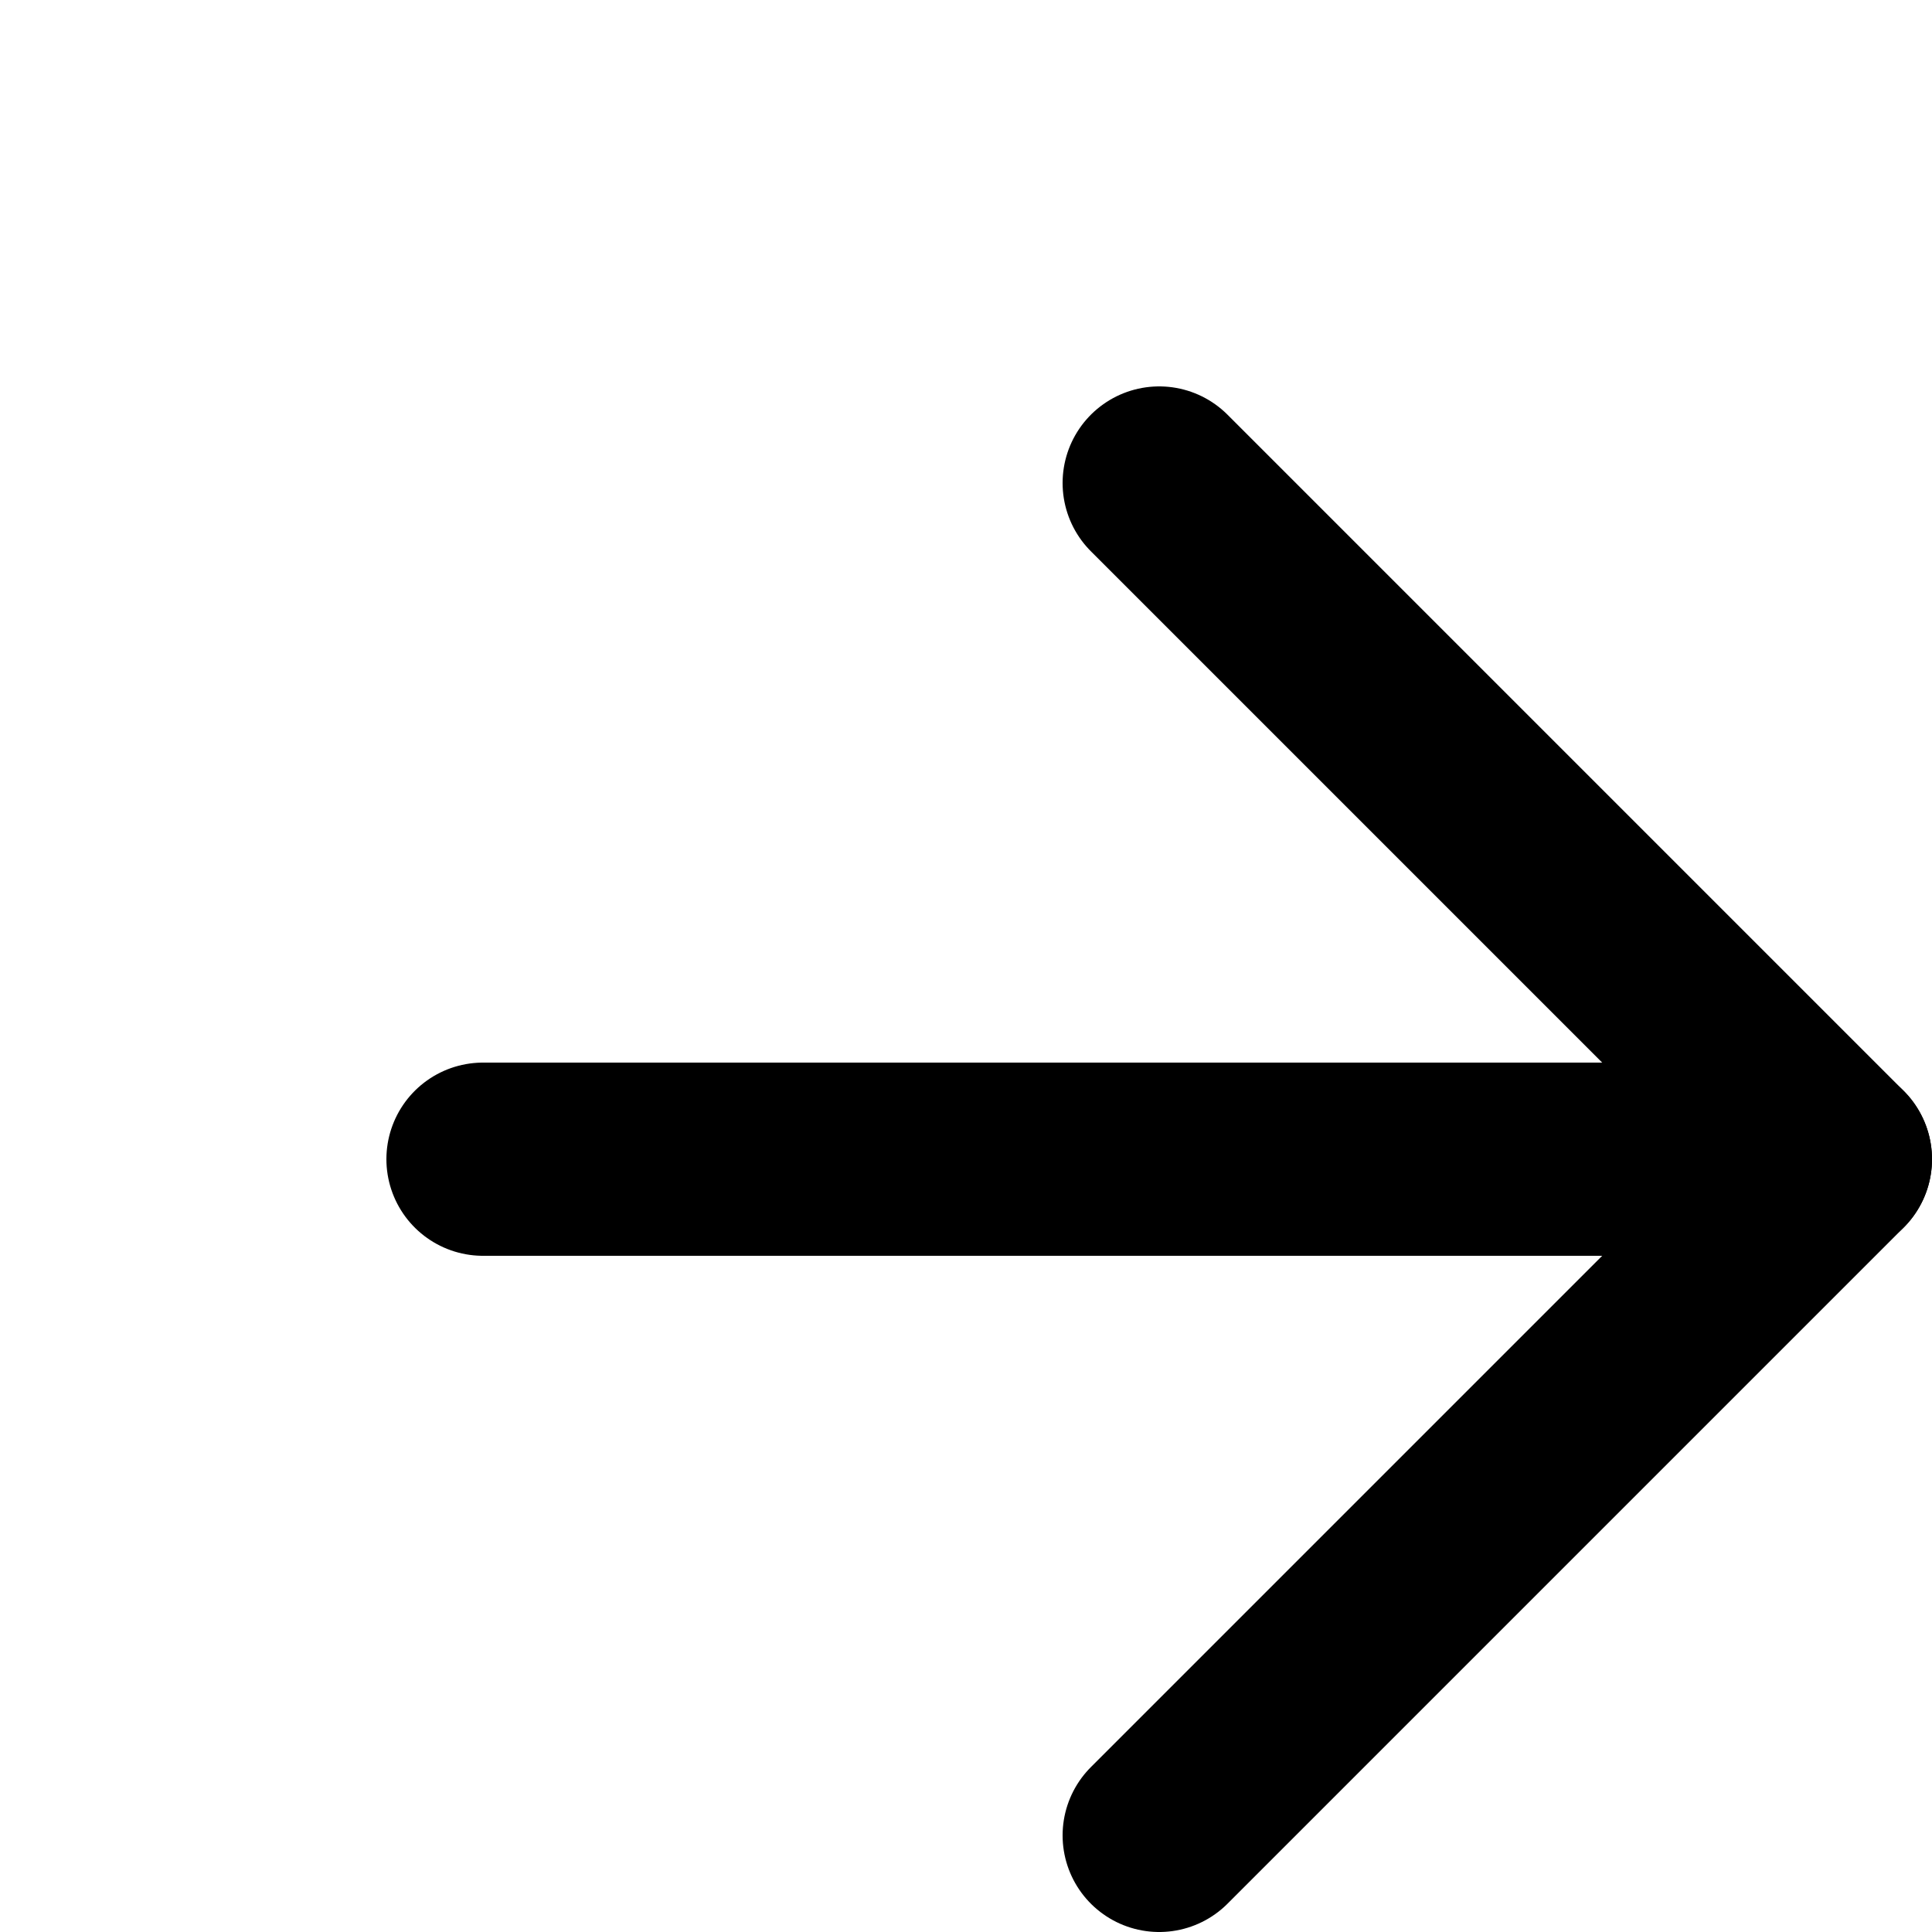
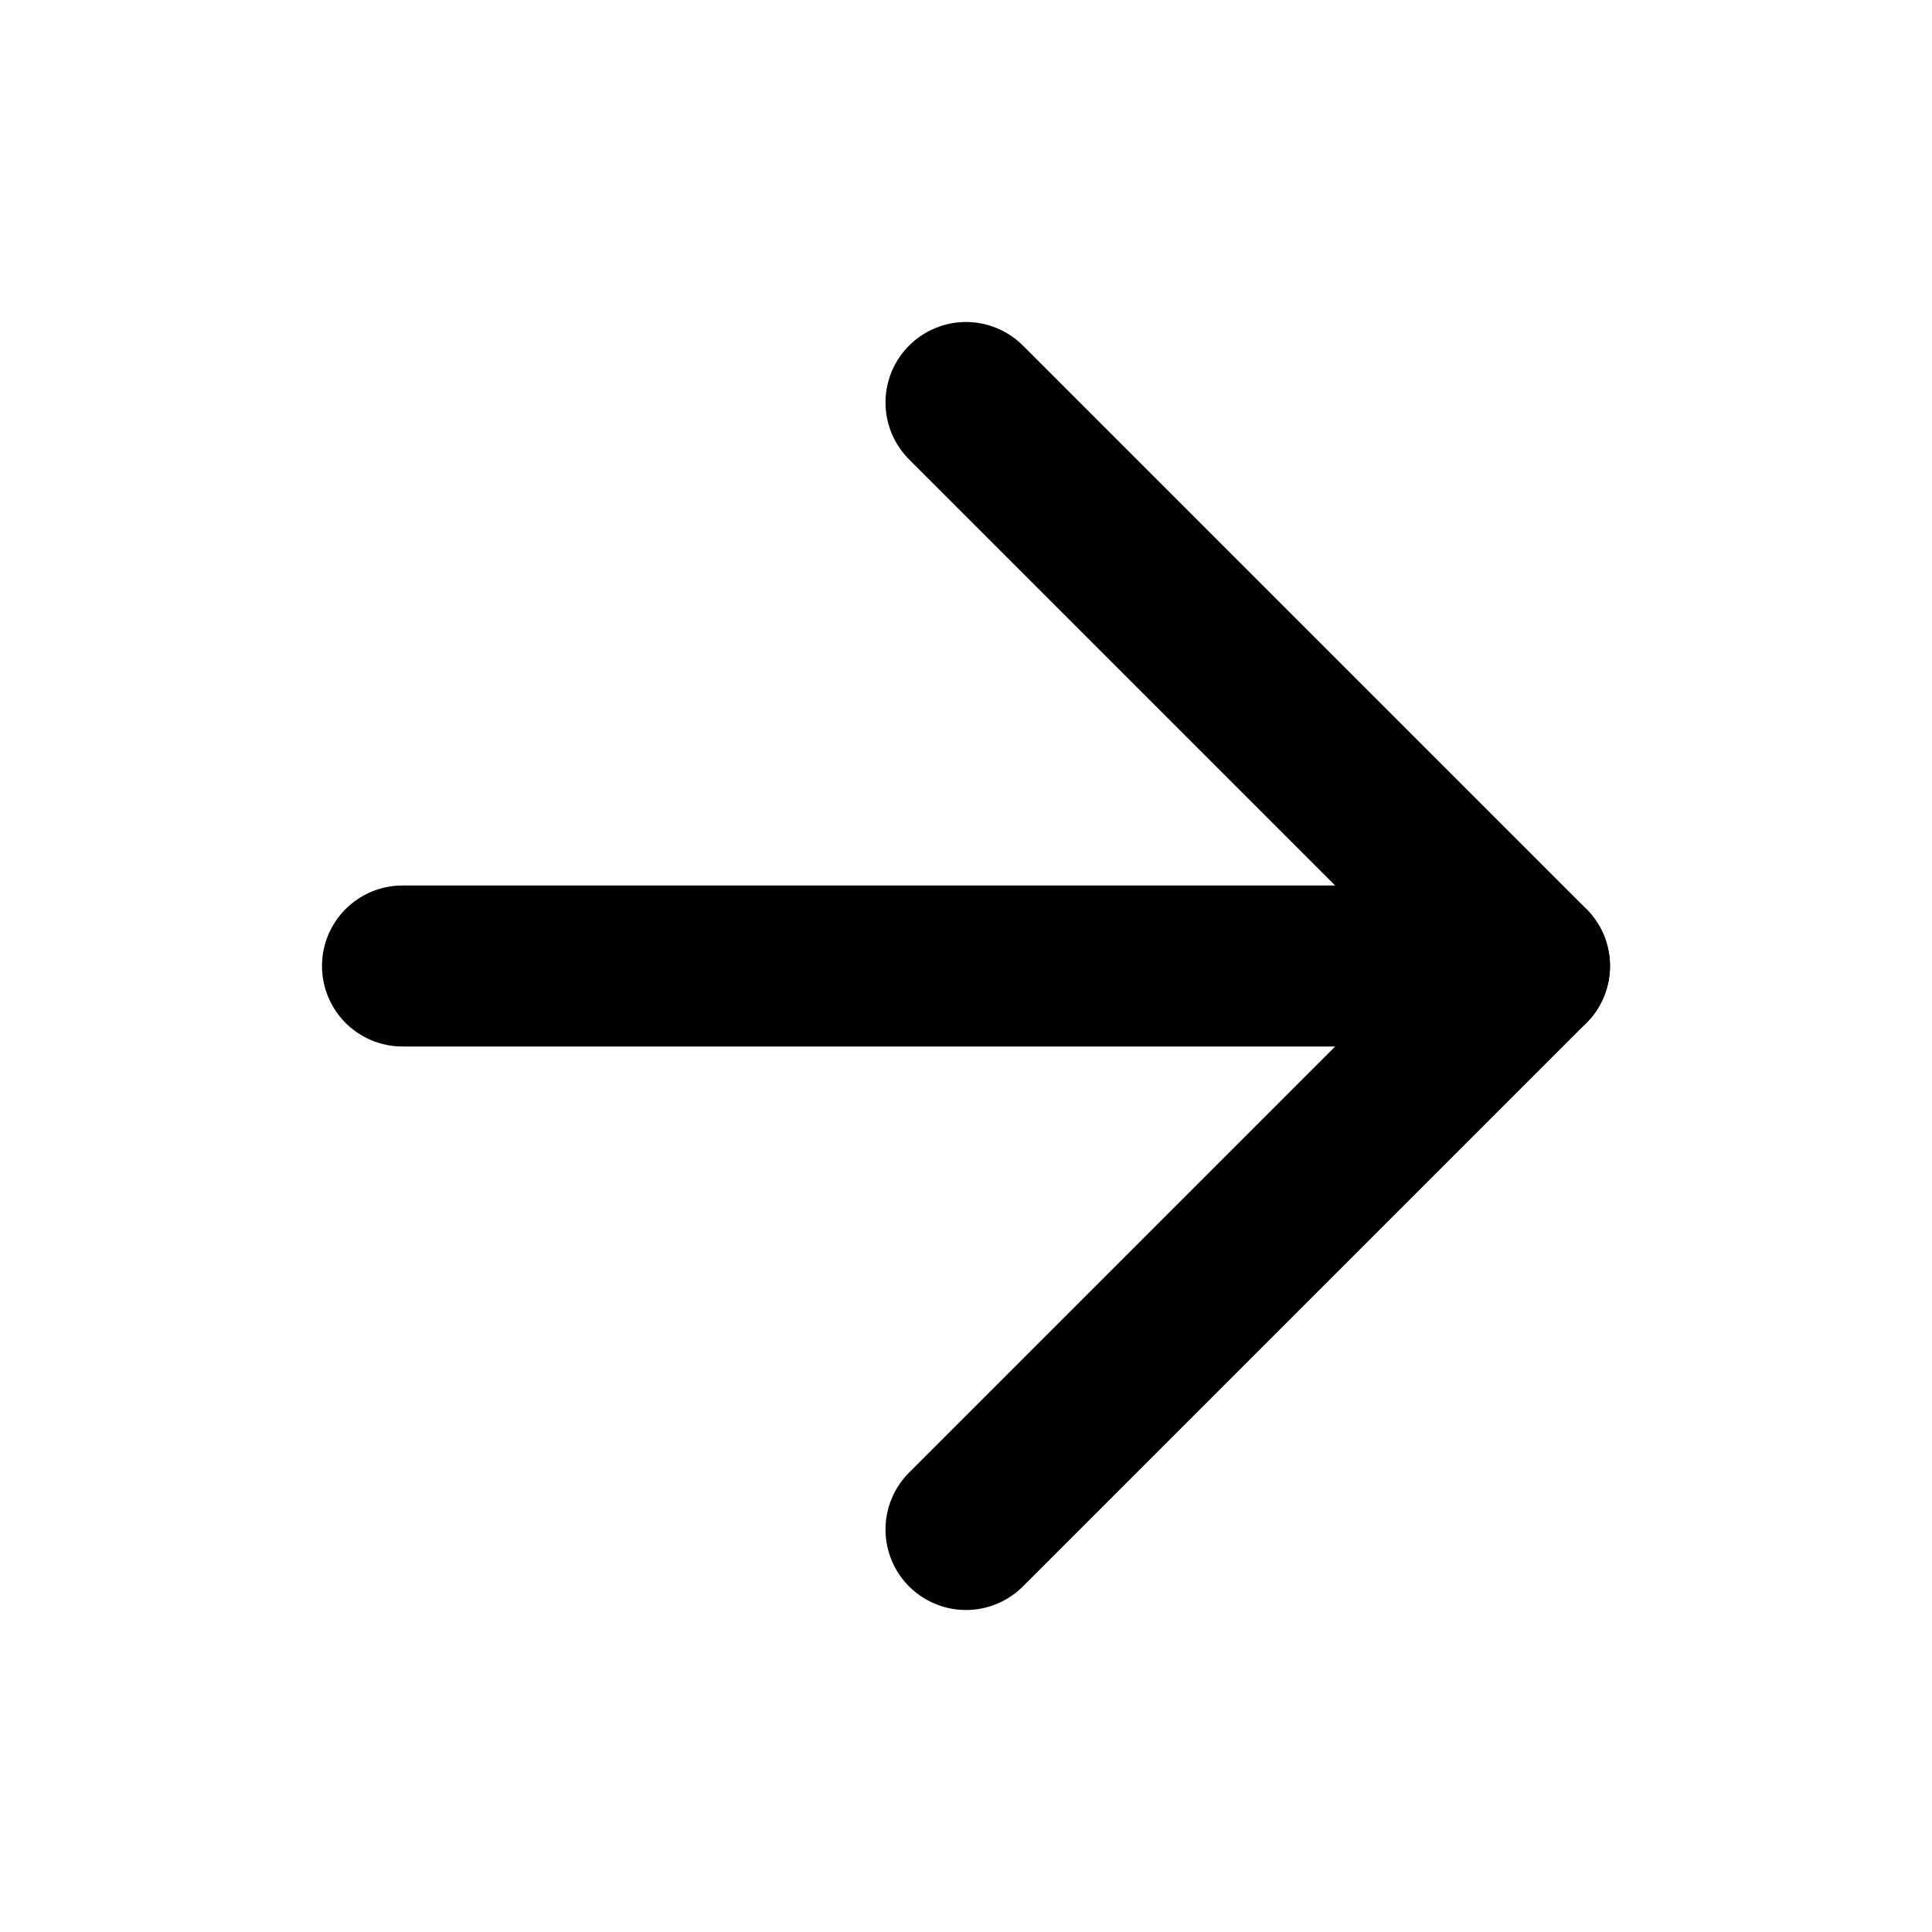
- <svg xmlns="http://www.w3.org/2000/svg" fill="none" height="20" stroke="currentColor" stroke-linecap="round" stroke-linejoin="round" stroke-width="2" viewbox="0 0 24 24" width="20">
+ <svg xmlns="http://www.w3.org/2000/svg" fill="none" height="20" stroke="currentColor" stroke-linecap="round" stroke-linejoin="round" stroke-width="2" viewBox="0 0 24 24" width="20">
  <line x1="5" x2="19" y1="12" y2="12" />
  <polyline points="12,5 19,12 12,19" />
</svg>
